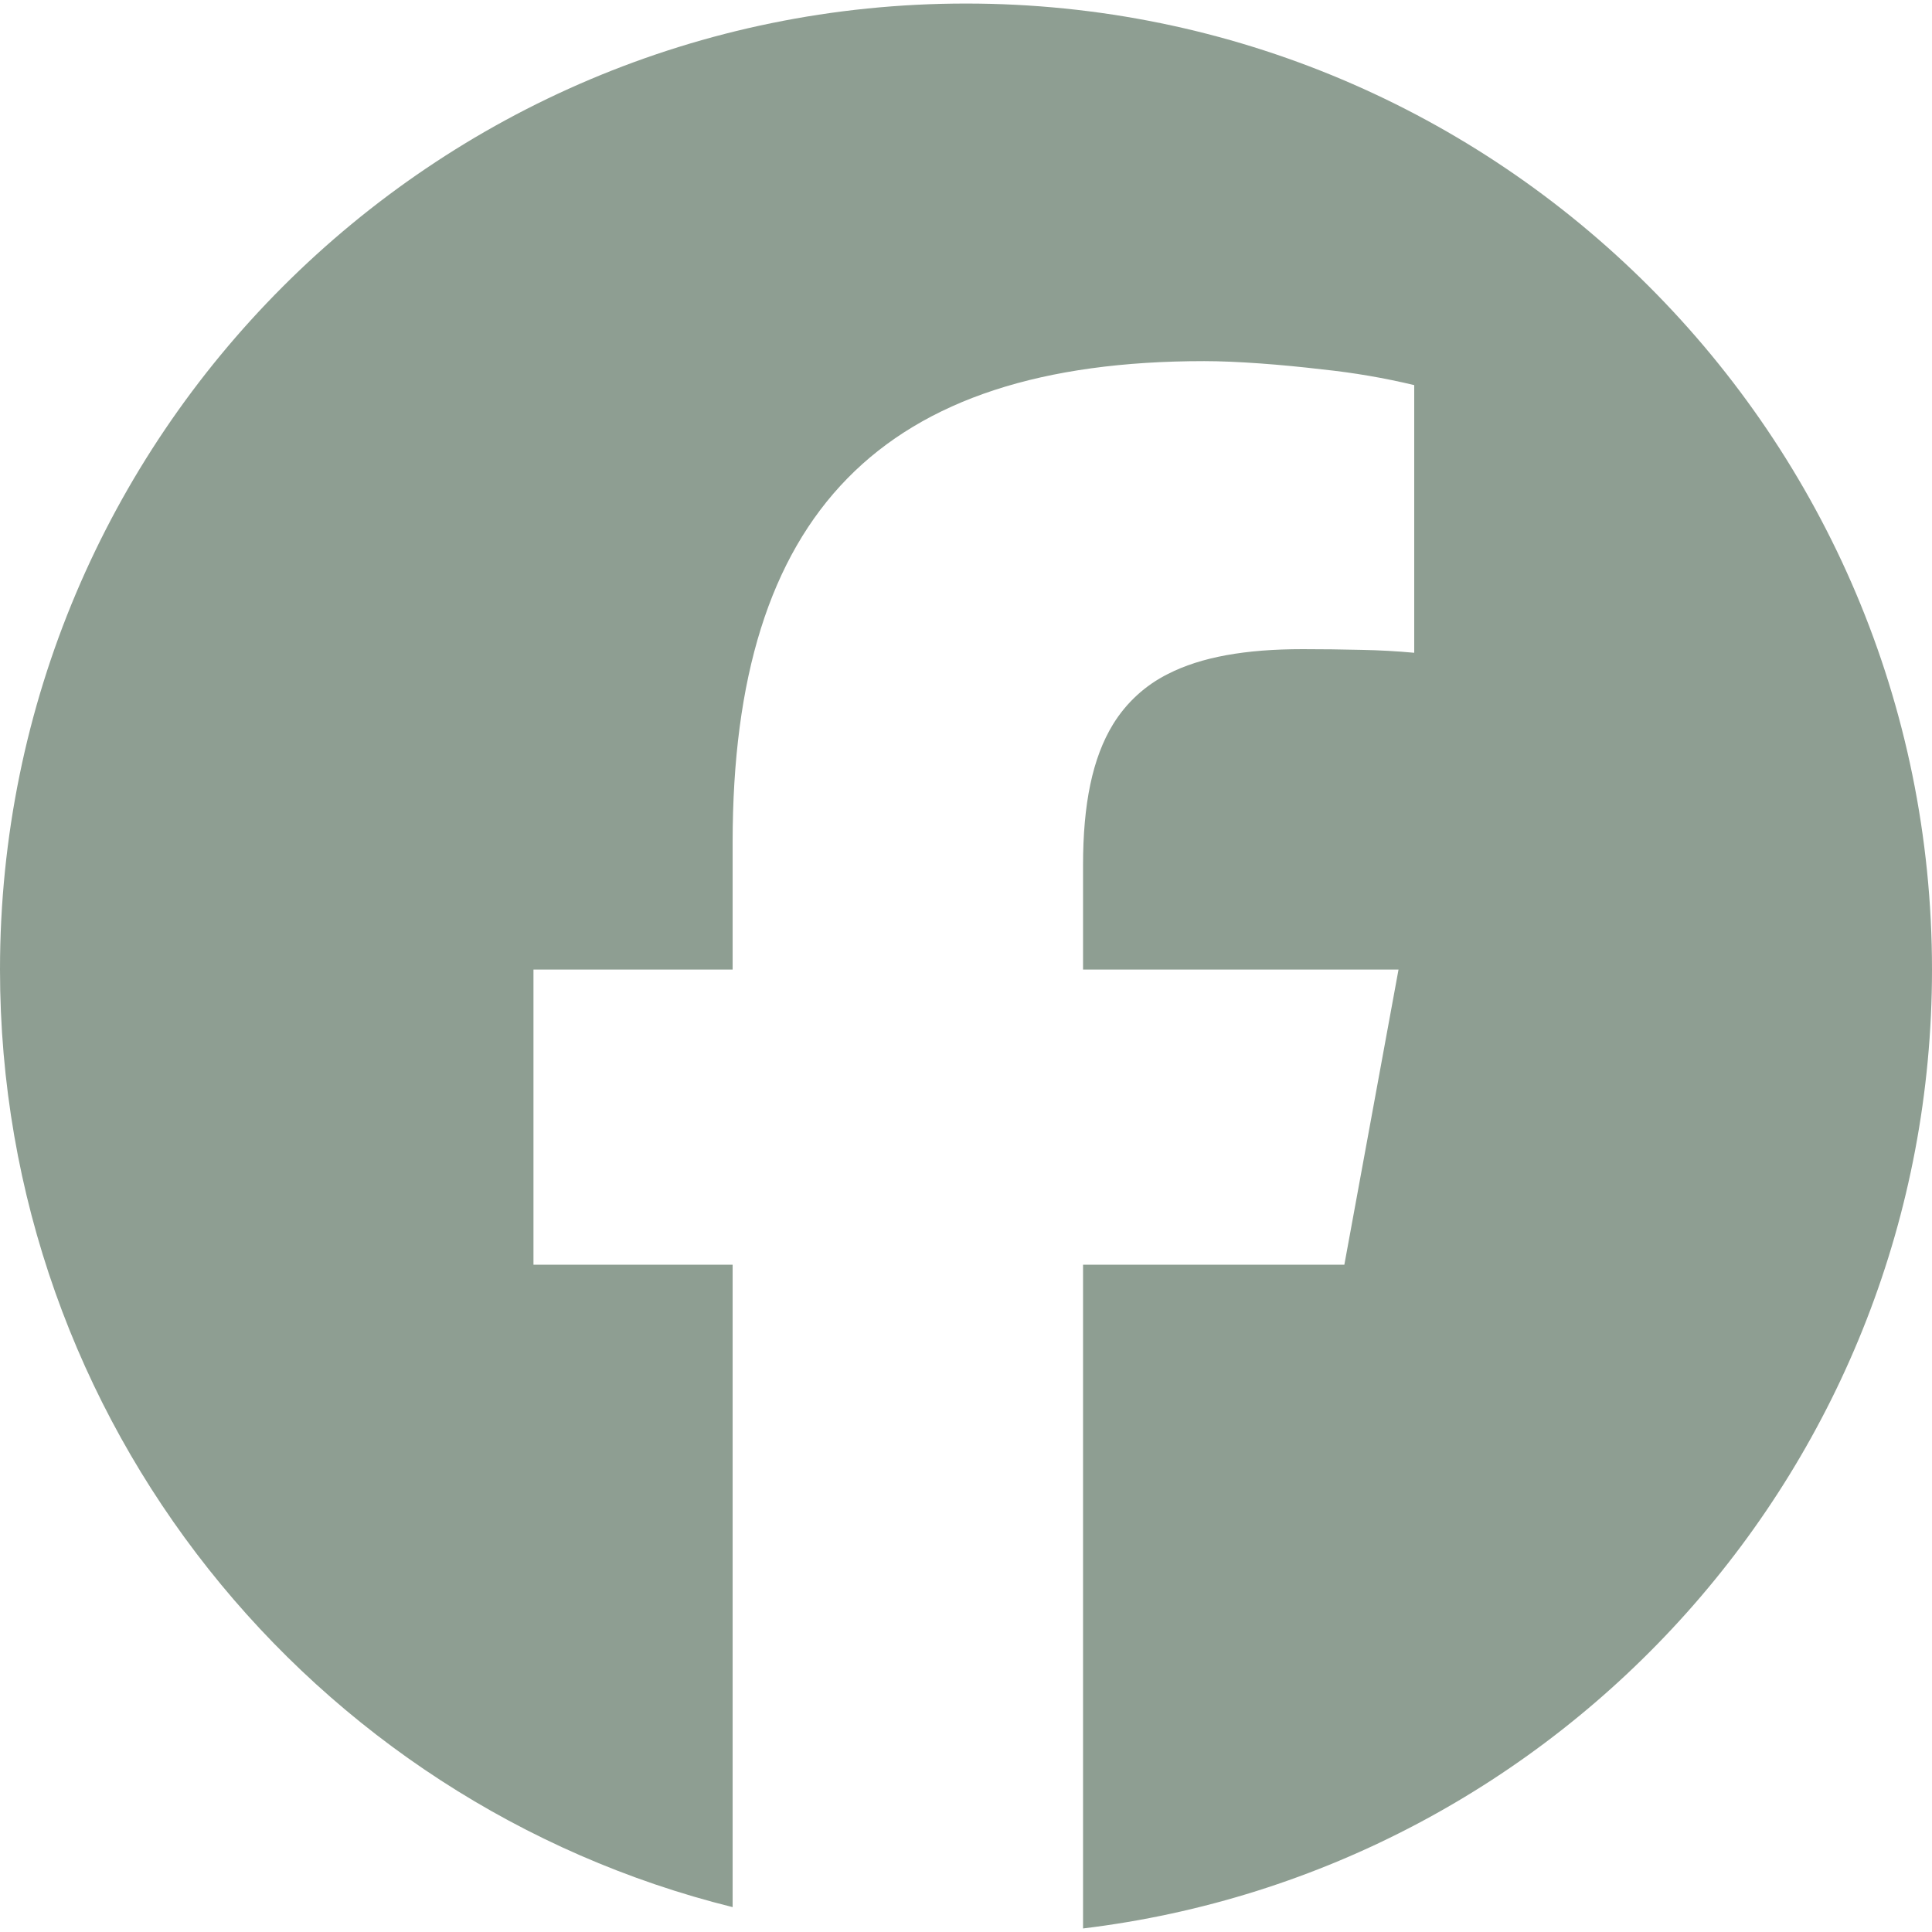
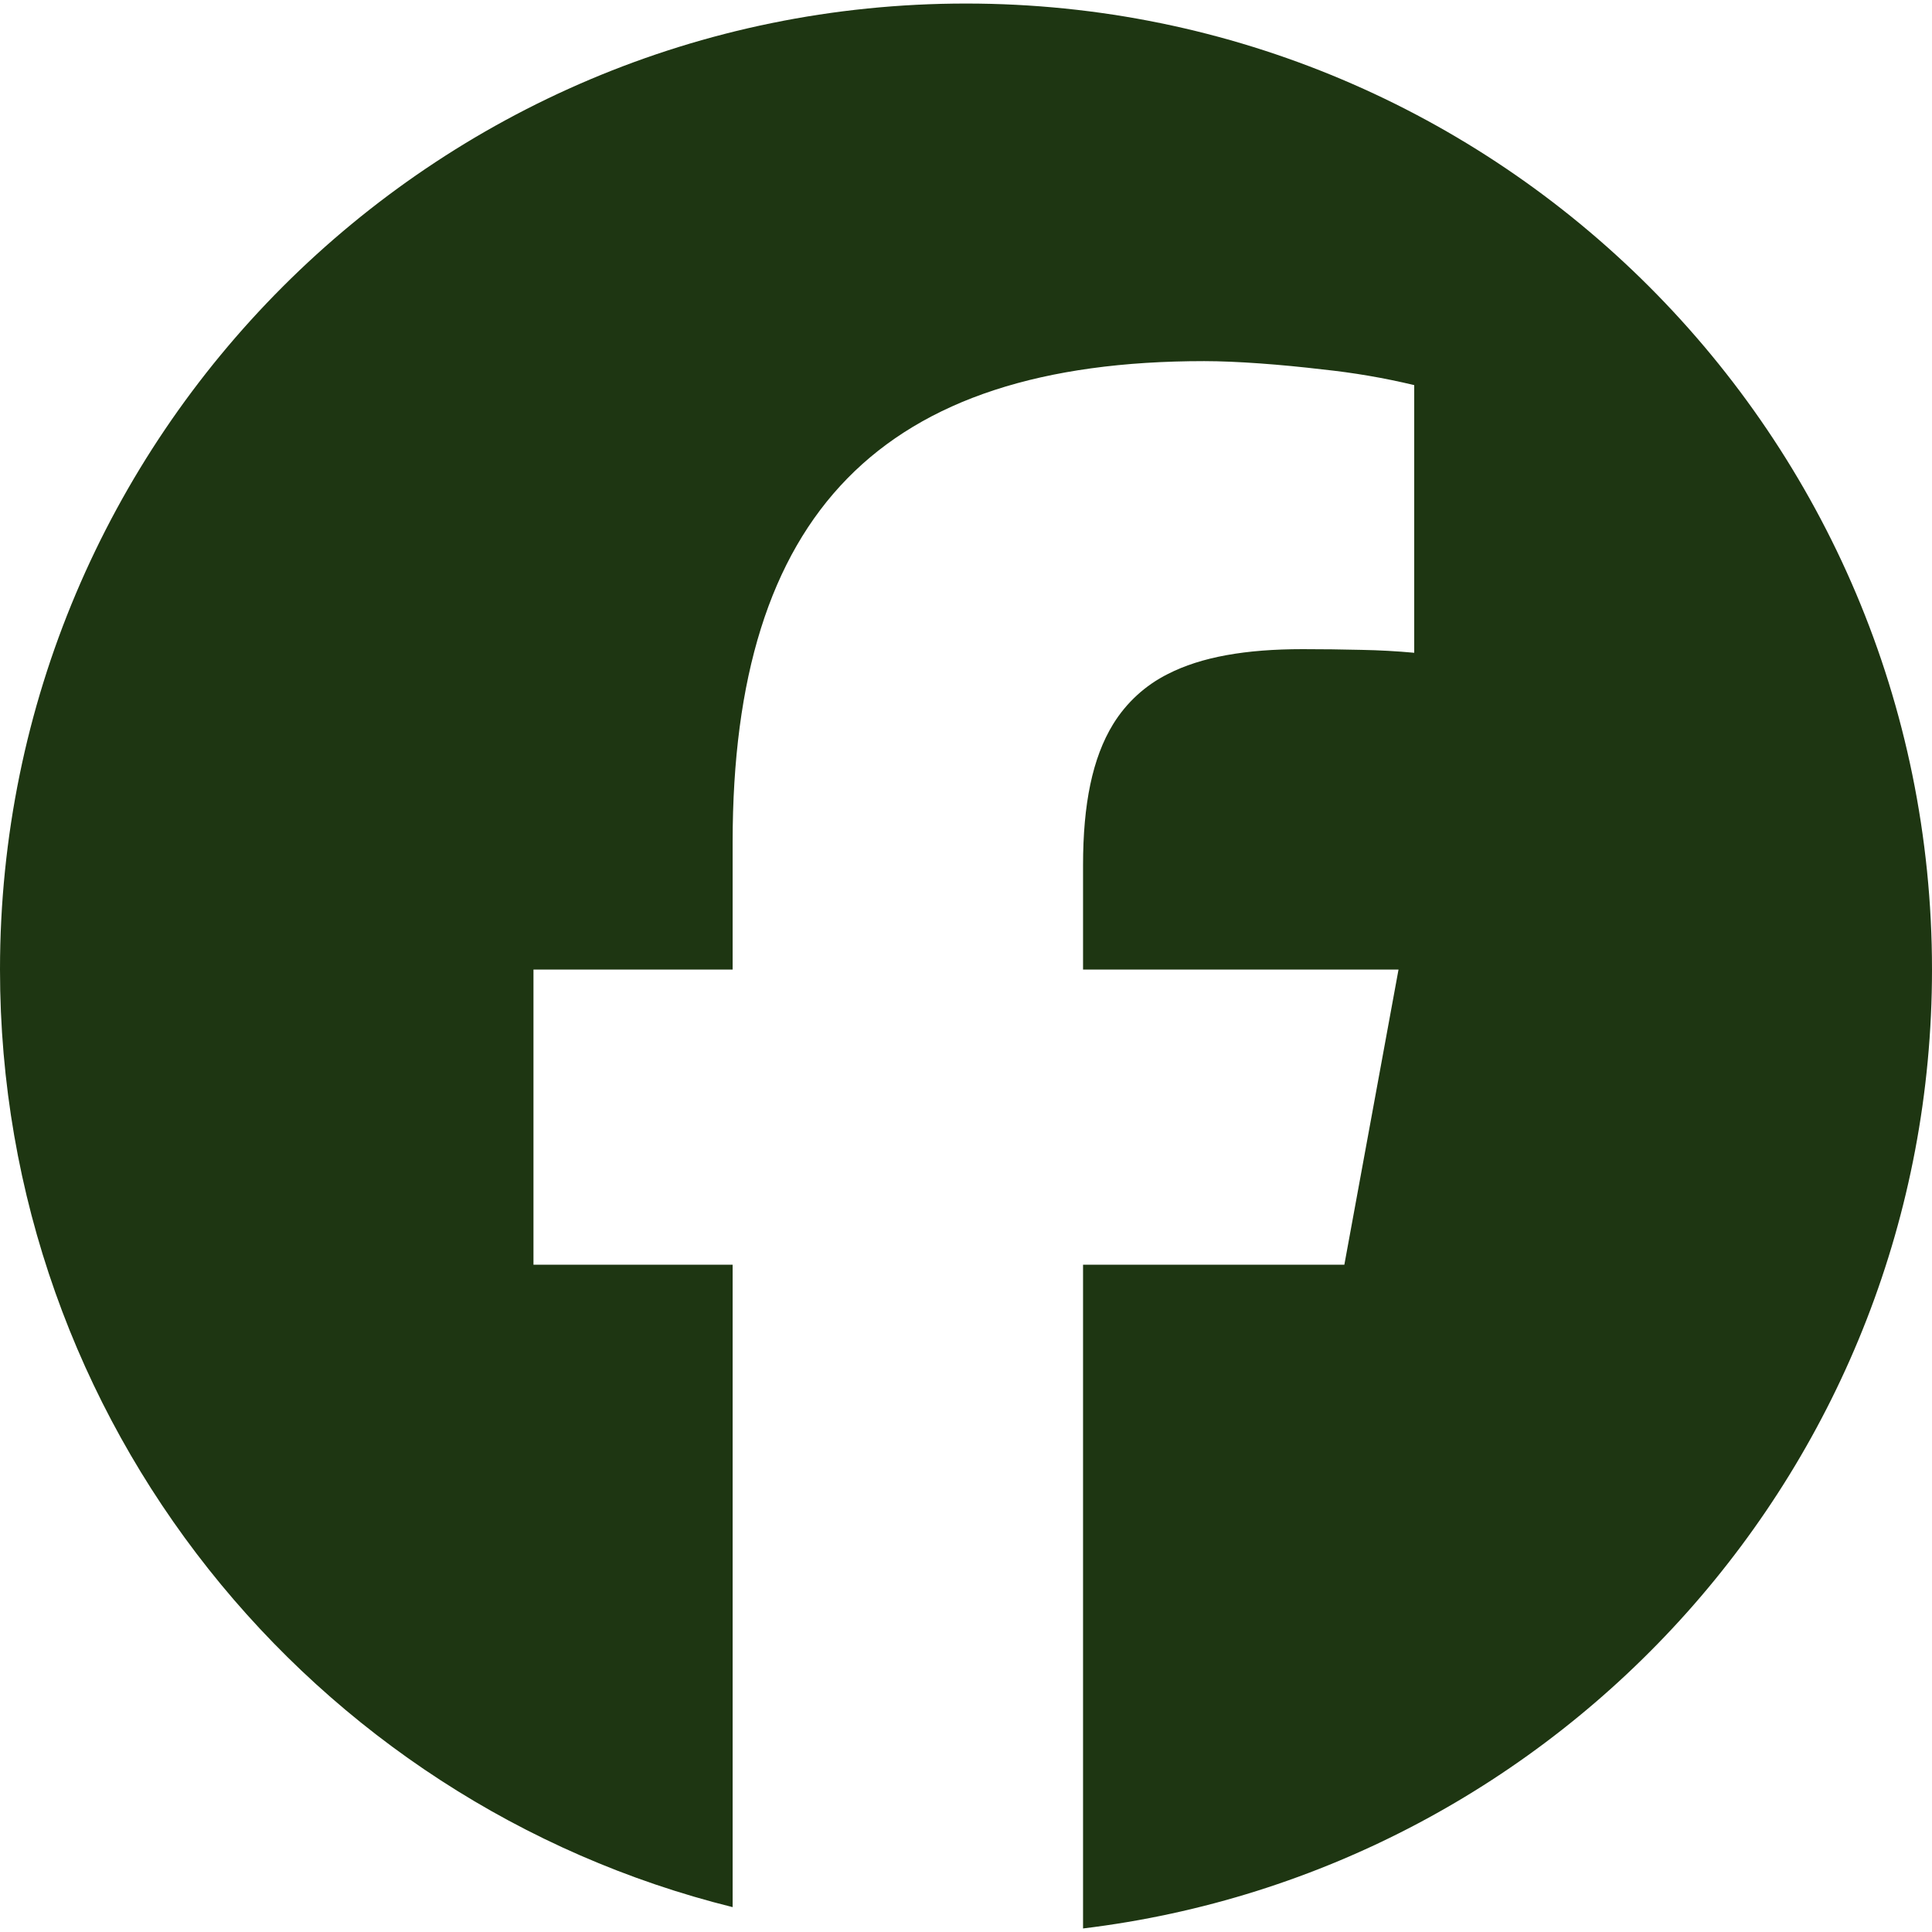
<svg xmlns="http://www.w3.org/2000/svg" width="100%" height="100%" viewBox="0 0 24 24" version="1.1" xml:space="preserve" style="fill-rule:evenodd;clip-rule:evenodd;stroke-linejoin:round;stroke-miterlimit:2;">
-   <path d="M9.101,23.691L9.101,15.711L6.627,15.711L6.627,12.044L9.101,12.044L9.101,10.464C9.101,6.379 10.949,4.486 14.959,4.486C15.36,4.486 15.914,4.528 16.427,4.589C16.811,4.629 17.192,4.694 17.568,4.784L17.568,8.109C17.351,8.089 17.133,8.077 16.915,8.073C16.671,8.067 16.426,8.064 16.182,8.064C15.475,8.064 14.923,8.16 14.507,8.373C14.227,8.513 13.992,8.729 13.828,8.995C13.57,9.415 13.454,9.99 13.454,10.747L13.454,12.044L17.373,12.044L16.987,14.147L16.7,15.711L13.454,15.711L13.454,23.956C19.396,23.238 24,18.179 24,12.044C24,5.417 18.627,0.044 12,0.044C5.373,0.044 0,5.417 0,12.044C0,17.672 3.874,22.394 9.101,23.691Z" style="fill:rgb(142,158,146);fill-rule:nonzero;" />
+   <path d="M9.101,23.691L9.101,15.711L6.627,15.711L6.627,12.044L9.101,12.044L9.101,10.464C9.101,6.379 10.949,4.486 14.959,4.486C15.36,4.486 15.914,4.528 16.427,4.589C16.811,4.629 17.192,4.694 17.568,4.784L17.568,8.109C17.351,8.089 17.133,8.077 16.915,8.073C16.671,8.067 16.426,8.064 16.182,8.064C15.475,8.064 14.923,8.16 14.507,8.373C14.227,8.513 13.992,8.729 13.828,8.995C13.57,9.415 13.454,9.99 13.454,10.747L13.454,12.044L17.373,12.044L16.987,14.147L16.7,15.711L13.454,15.711L13.454,23.956C19.396,23.238 24,18.179 24,12.044C24,5.417 18.627,0.044 12,0.044C5.373,0.044 0,5.417 0,12.044C0,17.672 3.874,22.394 9.101,23.691Z" style="fill:rgb(30,54,18);fill-rule:nonzero;" />
</svg>
